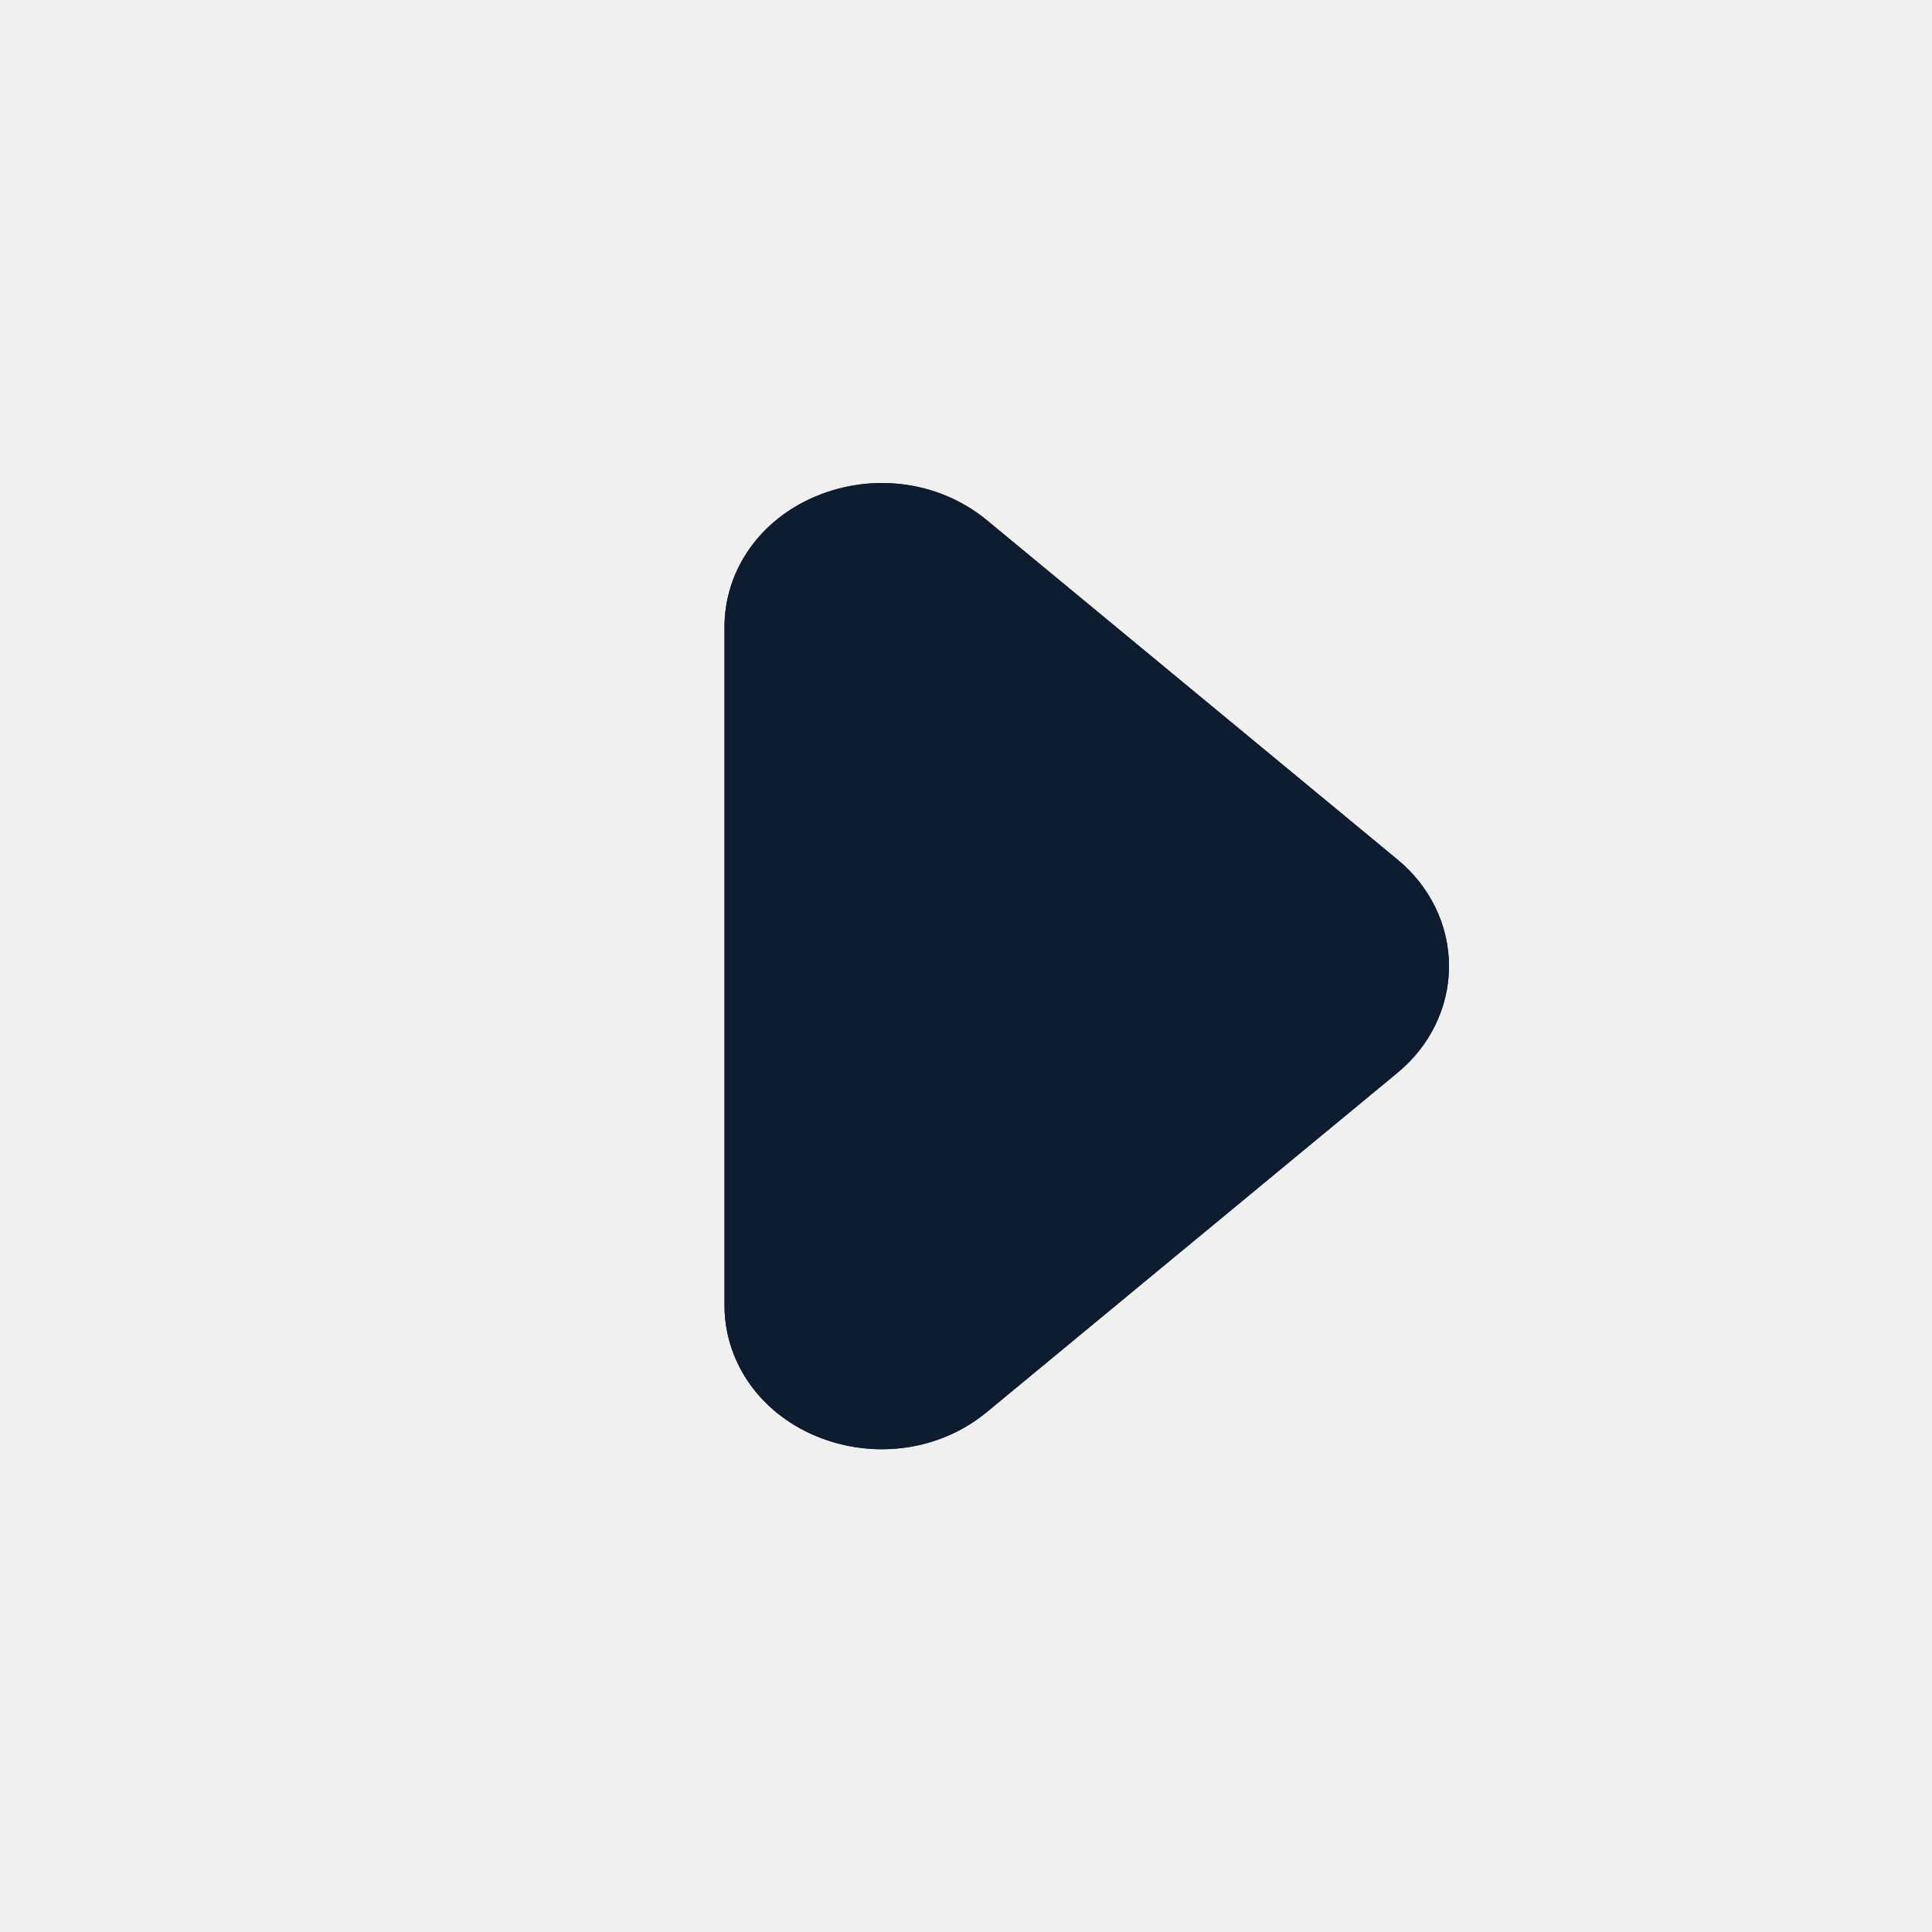
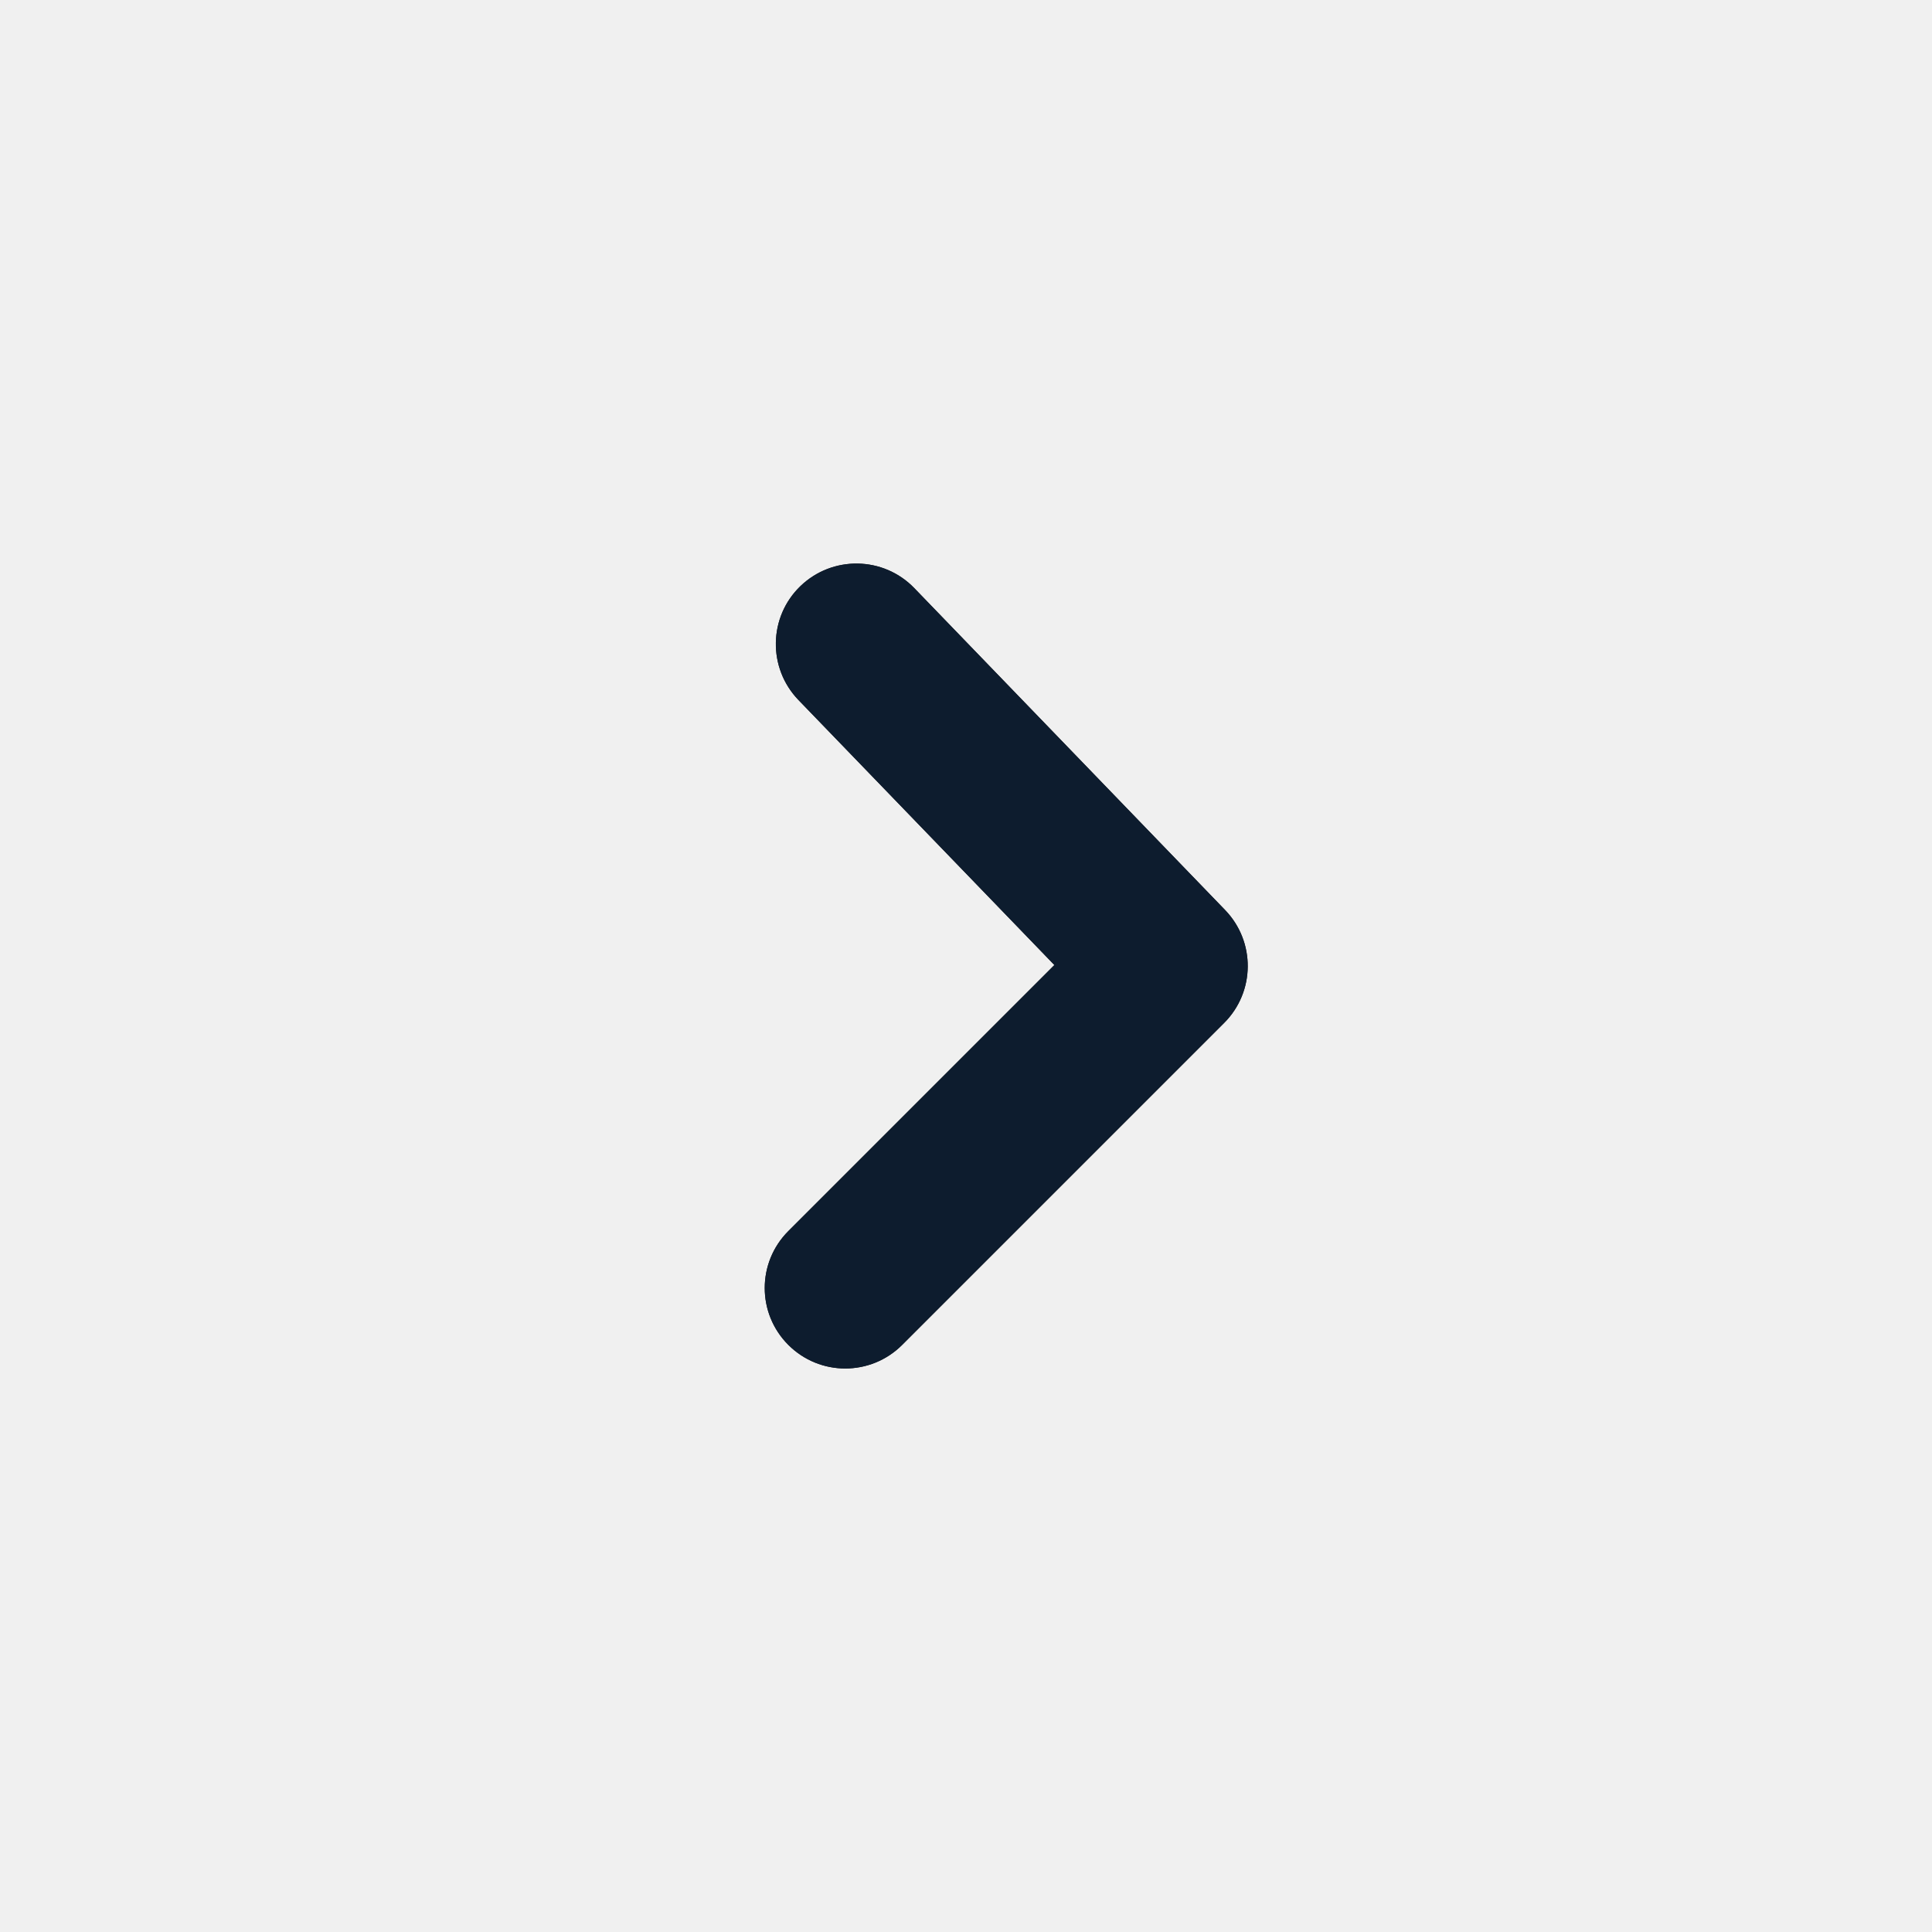
<svg xmlns="http://www.w3.org/2000/svg" width="24" height="24" viewBox="0 0 24 24" fill="none">
  <g id="Icon/Fill/chevron-right">
-     <path id="Mask" fill-rule="evenodd" clip-rule="evenodd" d="M10.956 18.003C10.649 18.003 10.339 17.937 10.05 17.801C9.402 17.495 9 16.888 9 16.215V7.789C9 7.116 9.402 6.509 10.05 6.203C10.782 5.858 11.65 5.959 12.259 6.462L17.358 10.676C17.767 11.012 18 11.496 18 12.002C18 12.508 17.767 12.992 17.358 13.328L12.259 17.541C11.891 17.846 11.427 18.003 10.956 18.003Z" fill="#231F20" />
-     <mask id="mask0" mask-type="alpha" maskUnits="userSpaceOnUse" x="9" y="6" width="9" height="13">
-       <path id="Mask_2" fill-rule="evenodd" clip-rule="evenodd" d="M10.956 18.003C10.649 18.003 10.339 17.937 10.05 17.801C9.402 17.495 9 16.888 9 16.215V7.789C9 7.116 9.402 6.509 10.05 6.203C10.782 5.858 11.65 5.959 12.259 6.462L17.358 10.676C17.767 11.012 18 11.496 18 12.002C18 12.508 17.767 12.992 17.358 13.328L12.259 17.541C11.891 17.846 11.427 18.003 10.956 18.003Z" fill="white" />
+     <path id="Mask" fill-rule="evenodd" clip-rule="evenodd" d="M10.5 17C10.244 17 9.988 16.902 9.793 16.707C9.402 16.316 9.402 15.684 9.793 15.293L13.098 11.988L9.918 8.695C9.535 8.297 9.546 7.664 9.943 7.281C10.341 6.898 10.974 6.909 11.357 7.305L15.219 11.305C15.598 11.698 15.593 12.321 15.207 12.707L11.207 16.707C11.012 16.902 10.756 17 10.5 17Z" fill="#231F20" />
+     <mask id="mask0" mask-type="alpha" maskUnits="userSpaceOnUse" x="9" y="7" width="7" height="10">
+       <path id="Mask_2" fill-rule="evenodd" clip-rule="evenodd" d="M10.5 17C10.244 17 9.988 16.902 9.793 16.707C9.402 16.316 9.402 15.684 9.793 15.293L13.098 11.988L9.918 8.695C9.535 8.297 9.546 7.664 9.943 7.281C10.341 6.898 10.974 6.909 11.357 7.305L15.219 11.305C15.598 11.698 15.593 12.321 15.207 12.707L11.207 16.707C11.012 16.902 10.756 17 10.5 17Z" fill="white" />
    </mask>
    <g mask="url(#mask0)">
      <g id="ð¨ Color">
        <rect id="Base" width="24" height="24" fill="#0D1C2E" />
      </g>
    </g>
  </g>
</svg>
